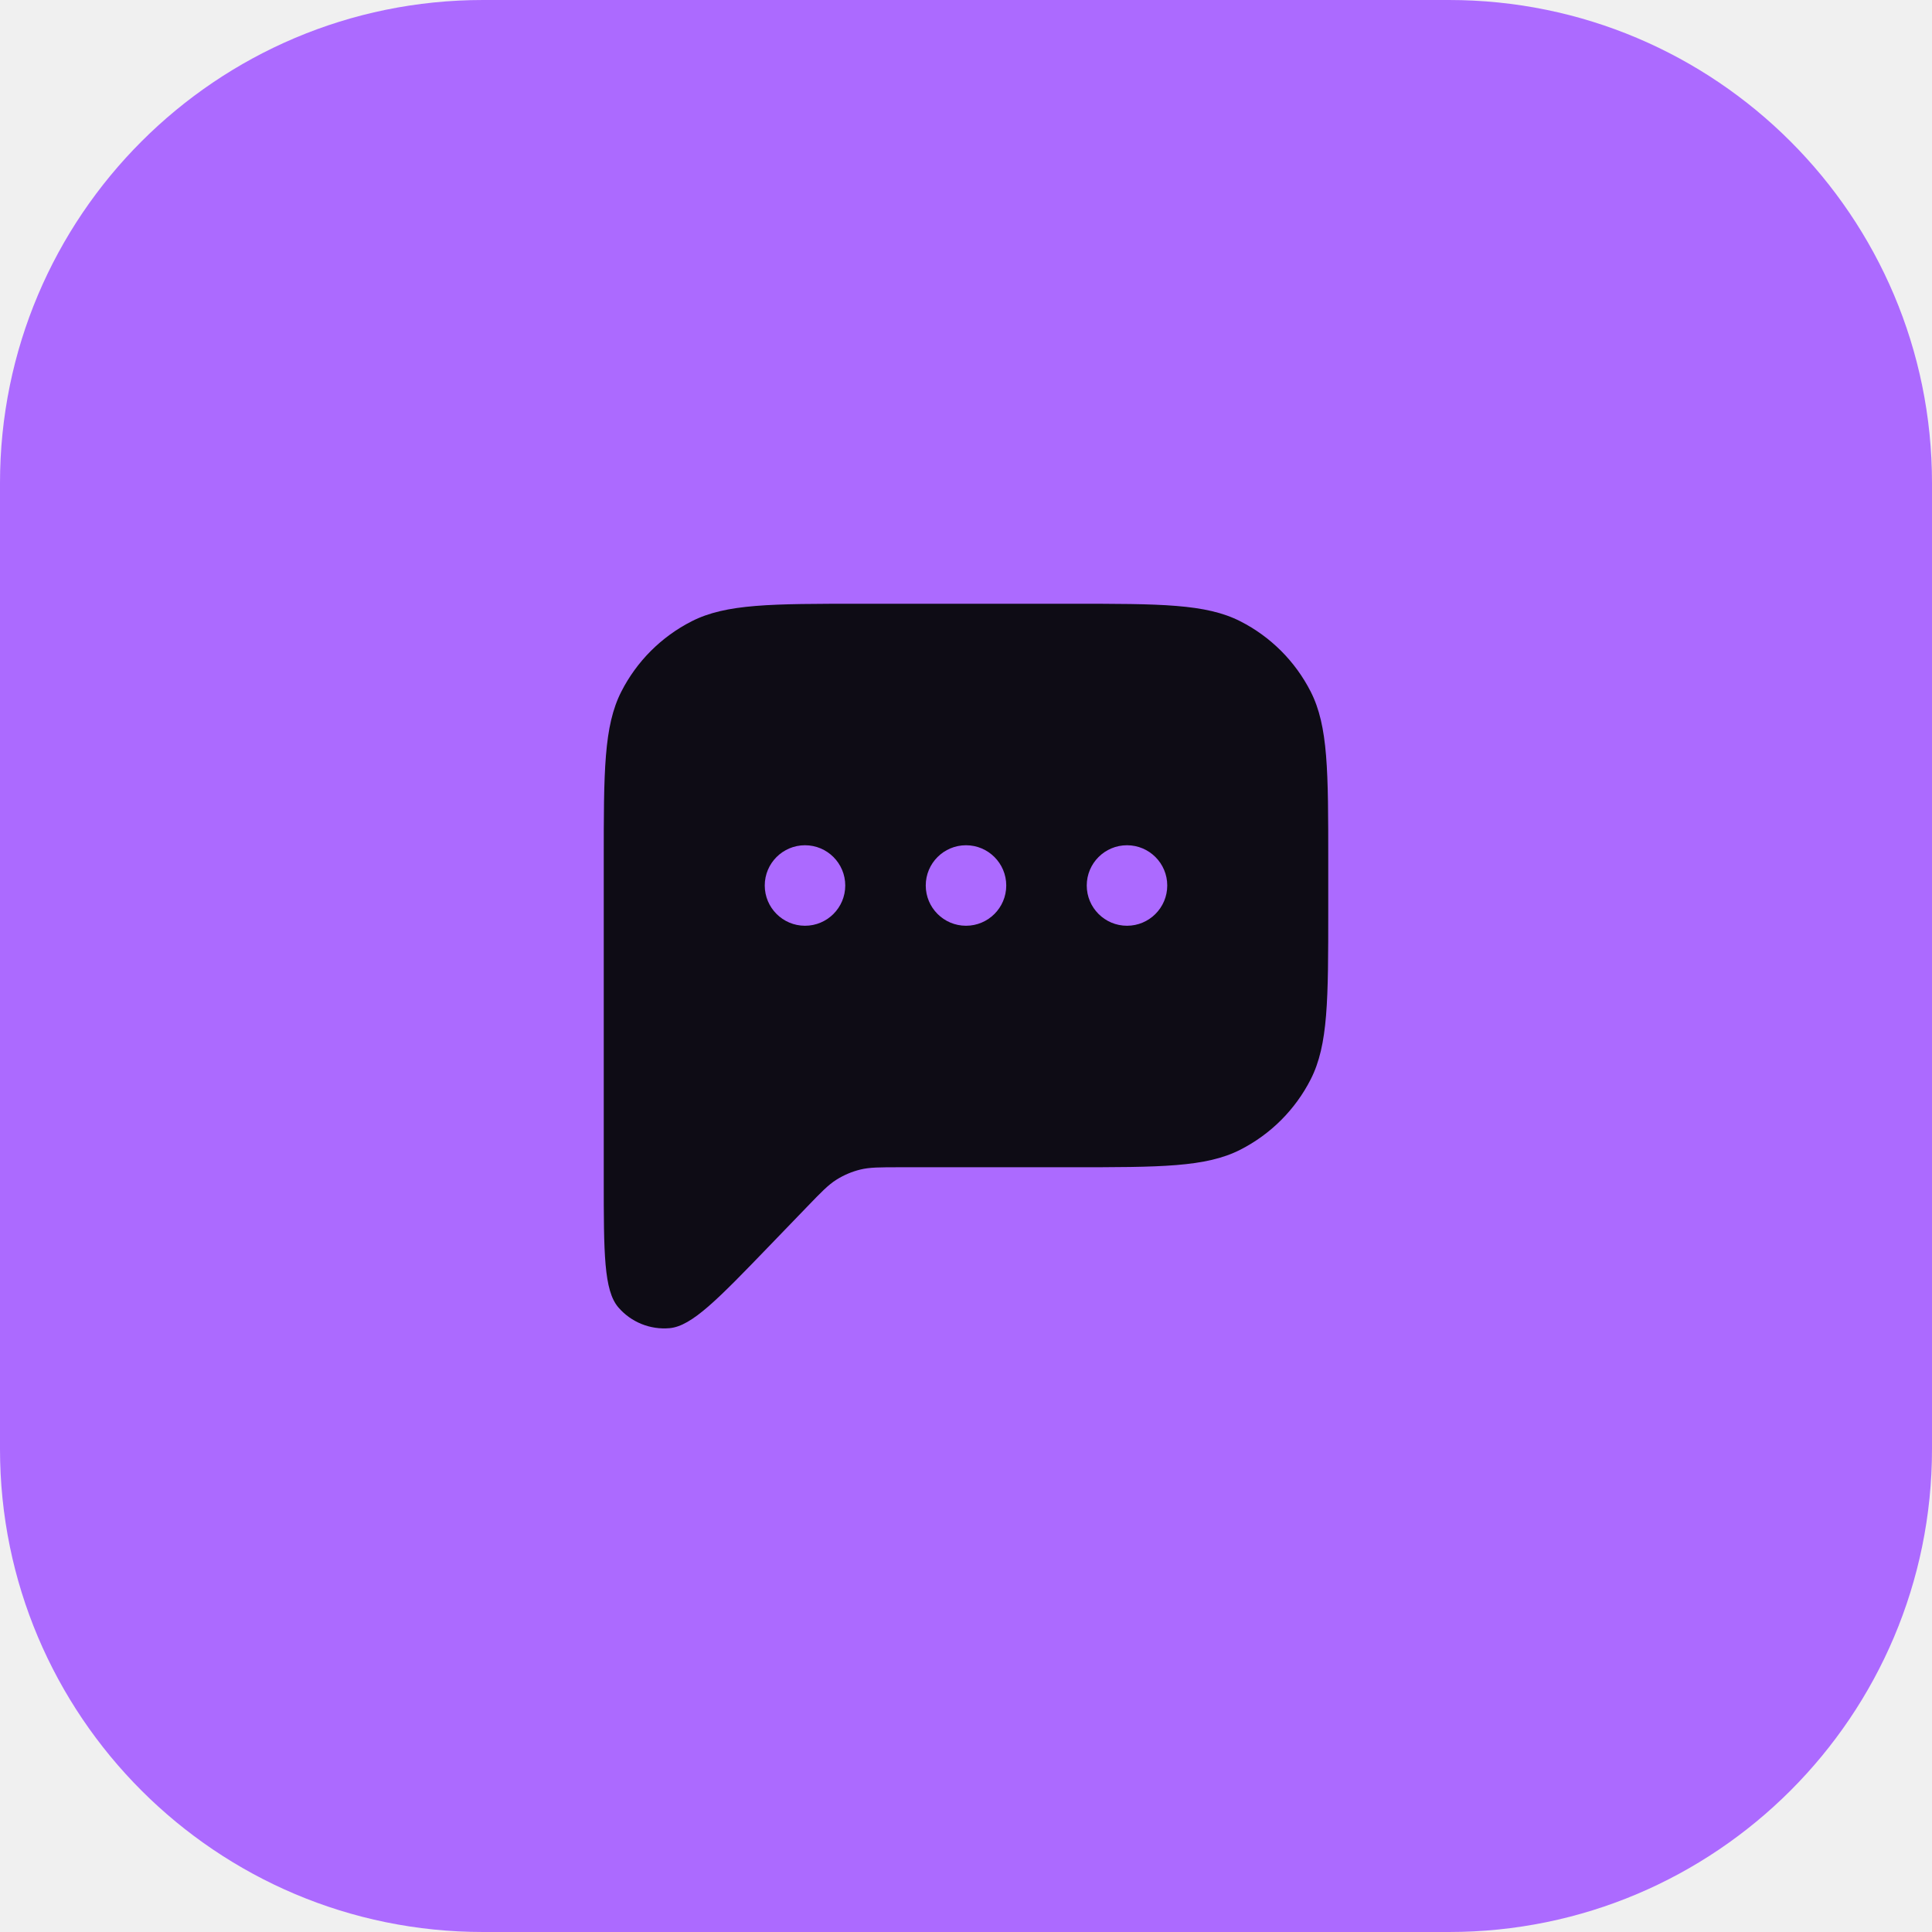
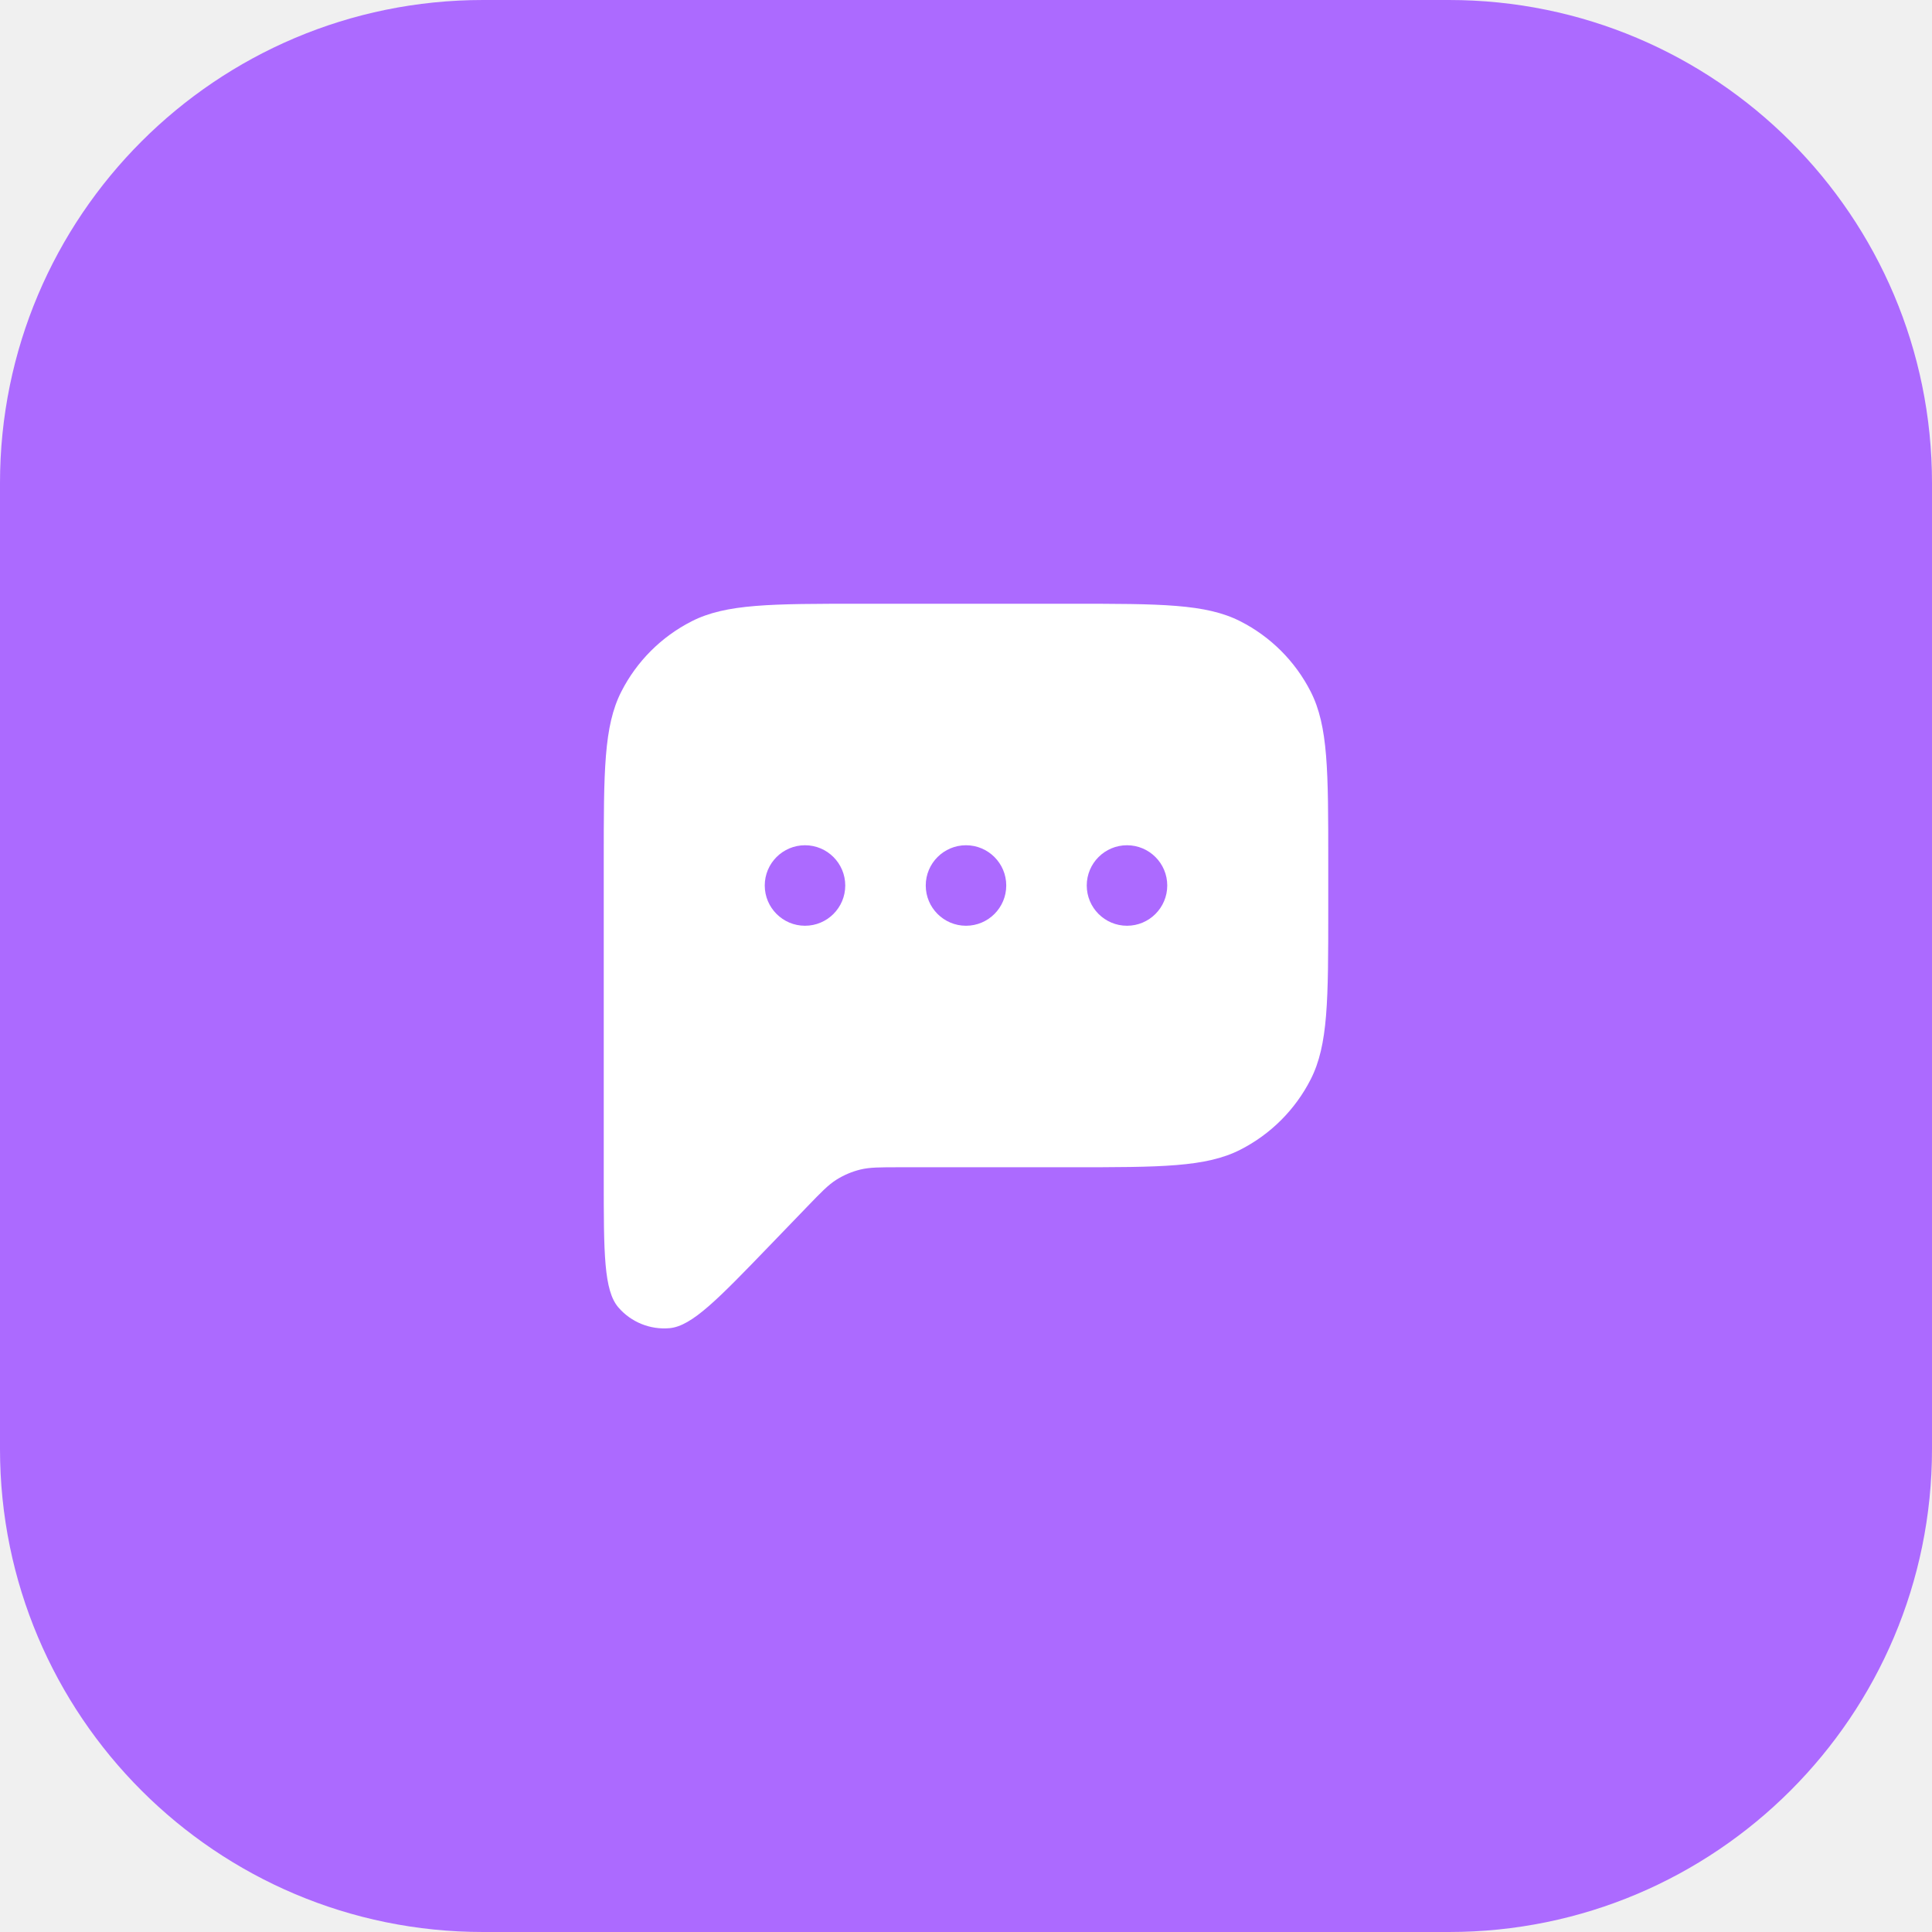
<svg xmlns="http://www.w3.org/2000/svg" width="48" height="48" viewBox="0 0 48 48" fill="none">
  <rect width="48" height="48" rx="12" fill="#AC6AFF" />
-   <path fill-rule="evenodd" clip-rule="evenodd" d="M15 21.4V29.275C15 31.133 15 32.062 15.365 32.484C15.681 32.85 16.154 33.041 16.636 32.998C17.192 32.947 17.837 32.278 19.127 30.941L20.056 29.978C20.404 29.617 20.578 29.437 20.783 29.308C20.965 29.194 21.164 29.109 21.372 29.058C21.607 29 21.858 29 22.359 29H26.6C28.84 29 29.96 29 30.816 28.564C31.569 28.18 32.181 27.569 32.564 26.816C33 25.96 33 24.84 33 22.6V21.4C33 19.16 33 18.04 32.564 17.184C32.181 16.431 31.569 15.819 30.816 15.436C29.96 15 28.84 15 26.6 15H21.4C19.16 15 18.04 15 17.184 15.436C16.431 15.819 15.819 16.431 15.436 17.184C15 18.04 15 19.16 15 21.4ZM20 23C20.552 23 21 22.552 21 22C21 21.448 20.552 21 20 21C19.448 21 19 21.448 19 22C19 22.552 19.448 23 20 23ZM25 22C25 22.552 24.552 23 24 23C23.448 23 23 22.552 23 22C23 21.448 23.448 21 24 21C24.552 21 25 21.448 25 22ZM28 23C28.552 23 29 22.552 29 22C29 21.448 28.552 21 28 21C27.448 21 27 21.448 27 22C27 22.552 27.448 23 28 23Z" fill="#0E0C15" />
+   <path fill-rule="evenodd" clip-rule="evenodd" d="M15 21.4V29.275C15 31.133 15 32.062 15.365 32.484C15.681 32.85 16.154 33.041 16.636 32.998C17.192 32.947 17.837 32.278 19.127 30.941L20.056 29.978C20.404 29.617 20.578 29.437 20.783 29.308C20.965 29.194 21.164 29.109 21.372 29.058C21.607 29 21.858 29 22.359 29H26.6C28.84 29 29.96 29 30.816 28.564C31.569 28.18 32.181 27.569 32.564 26.816C33 25.96 33 24.84 33 22.6V21.4C33 19.16 33 18.04 32.564 17.184C32.181 16.431 31.569 15.819 30.816 15.436C29.96 15 28.84 15 26.6 15H21.4C19.16 15 18.04 15 17.184 15.436C16.431 15.819 15.819 16.431 15.436 17.184C15 18.04 15 19.16 15 21.4ZM20 23C20.552 23 21 22.552 21 22C21 21.448 20.552 21 20 21C19.448 21 19 21.448 19 22C19 22.552 19.448 23 20 23ZM25 22C25 22.552 24.552 23 24 23C23.448 23 23 22.552 23 22C23 21.448 23.448 21 24 21C24.552 21 25 21.448 25 22ZM28 23C28.552 23 29 22.552 29 22C29 21.448 28.552 21 28 21C27.448 21 27 21.448 27 22C27 22.552 27.448 23 28 23Z" fill="white" />
</svg>
